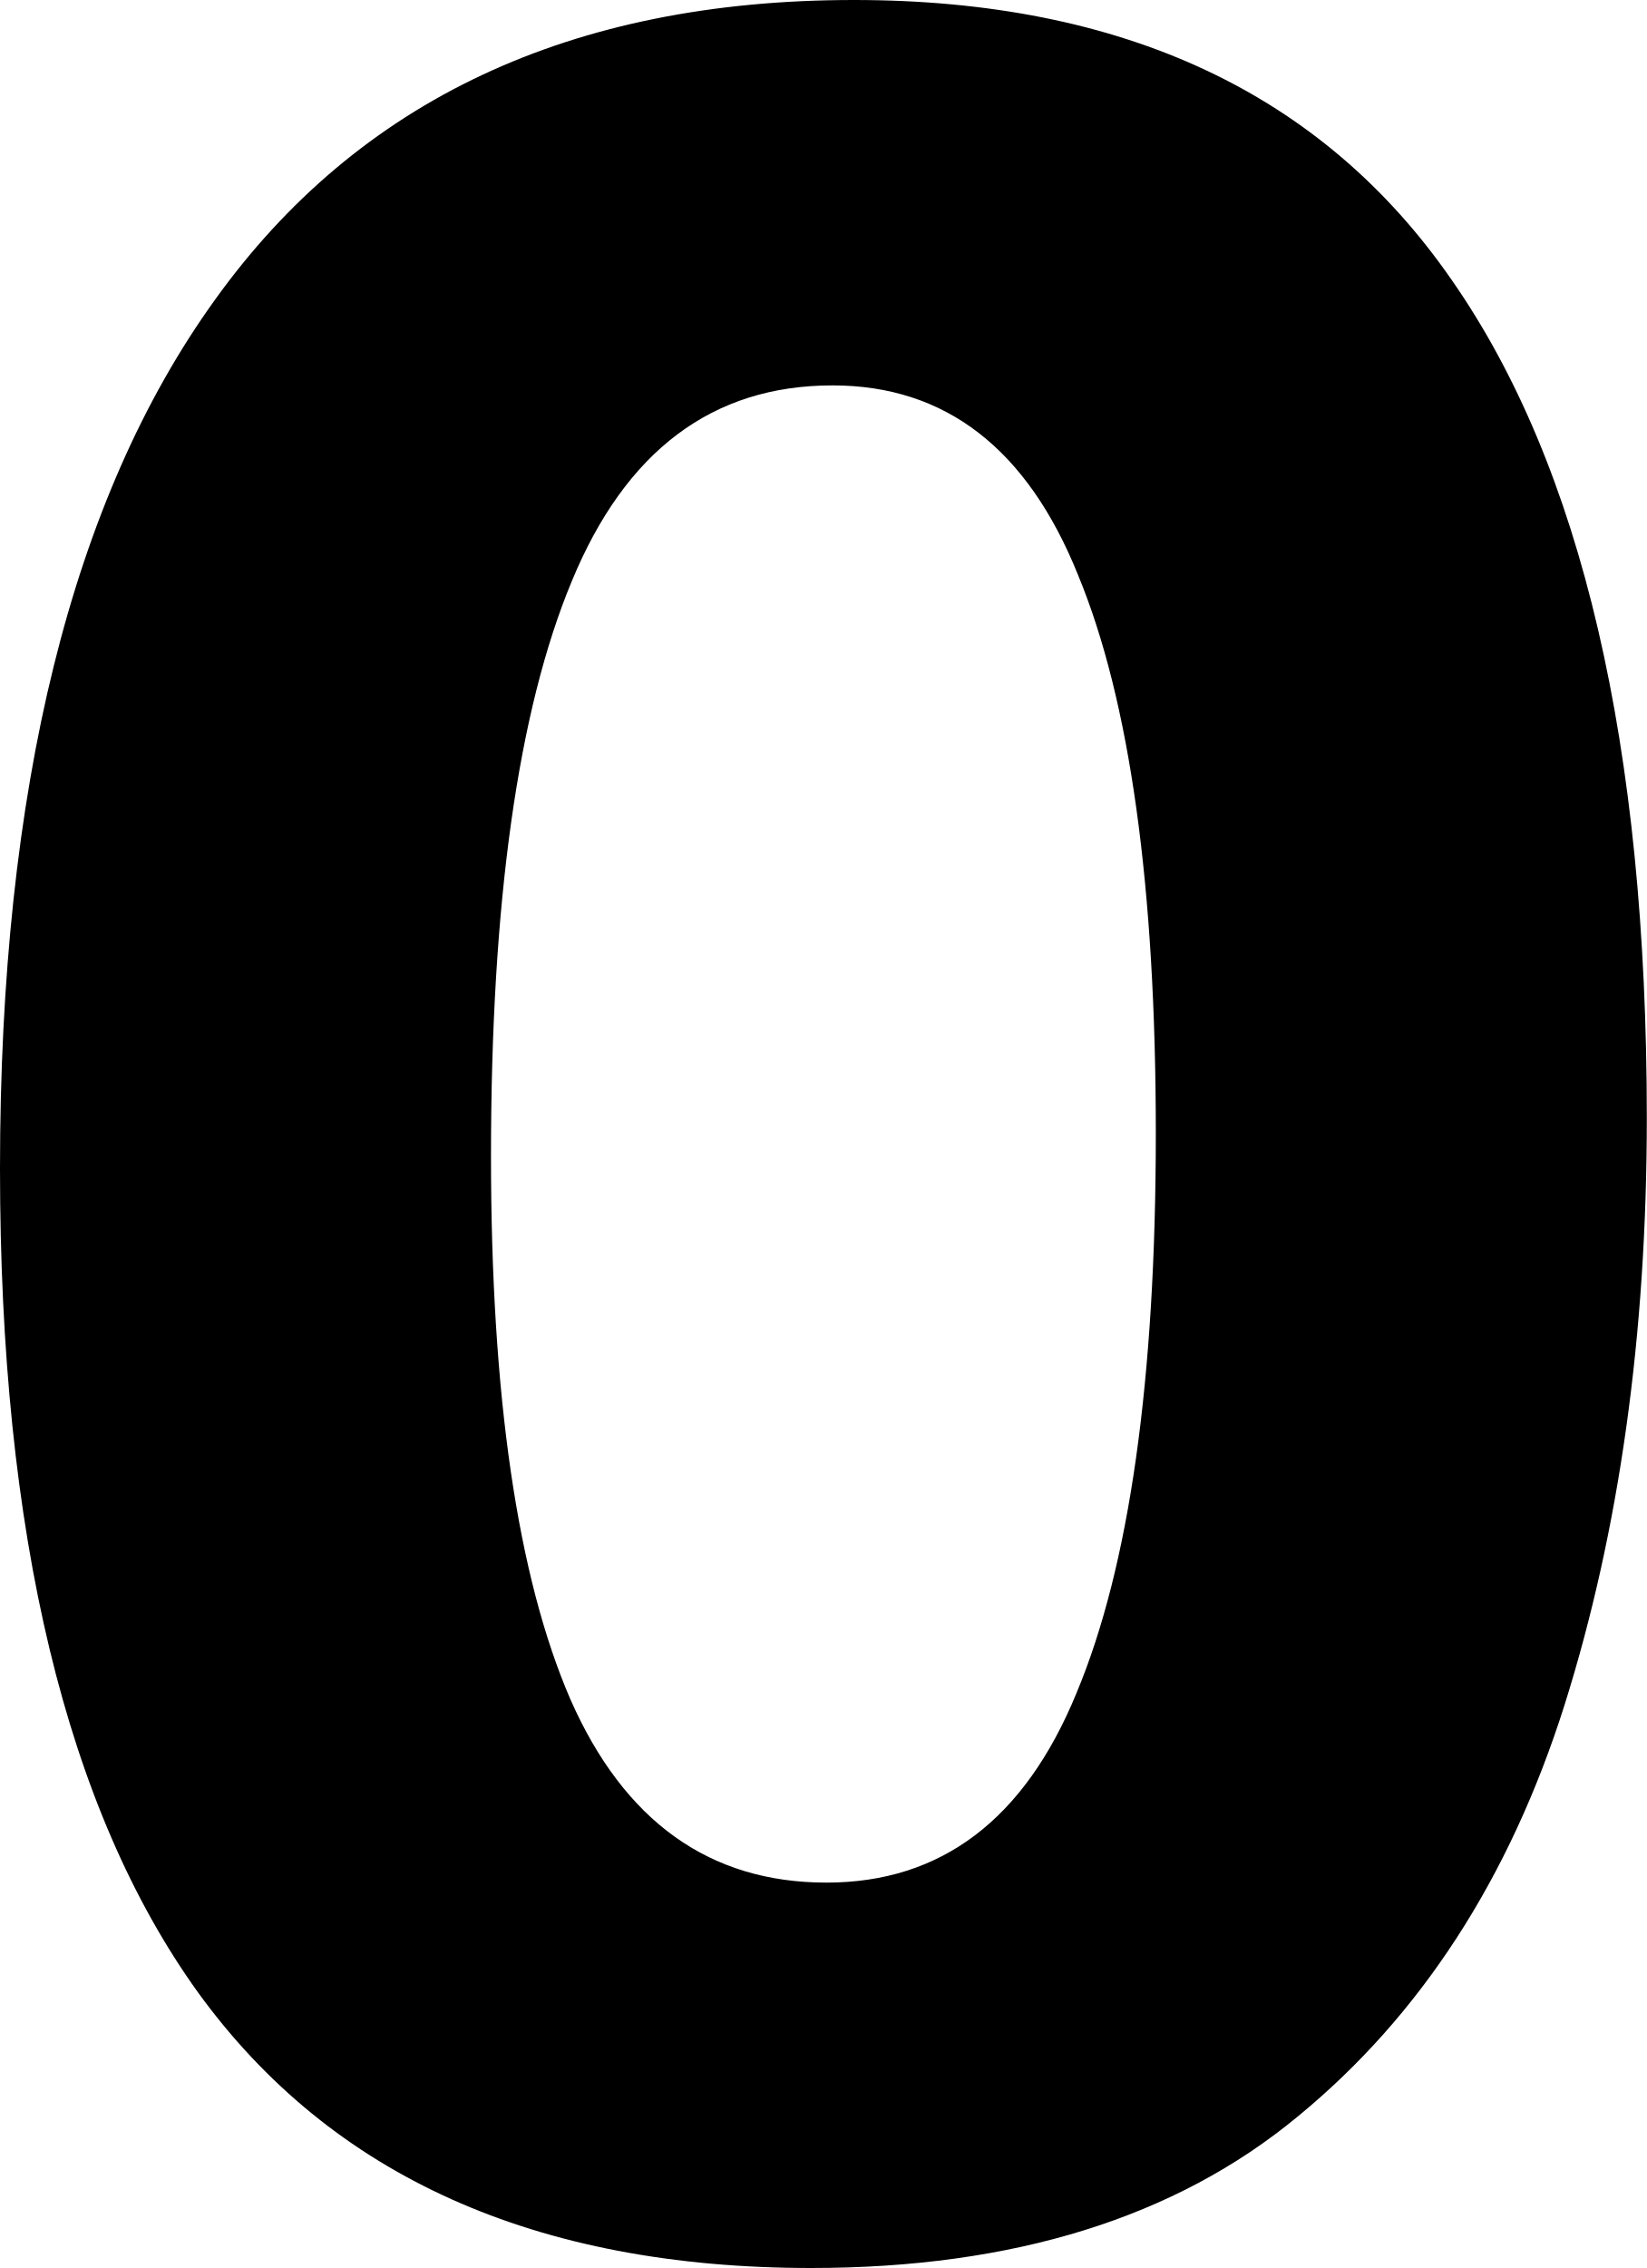
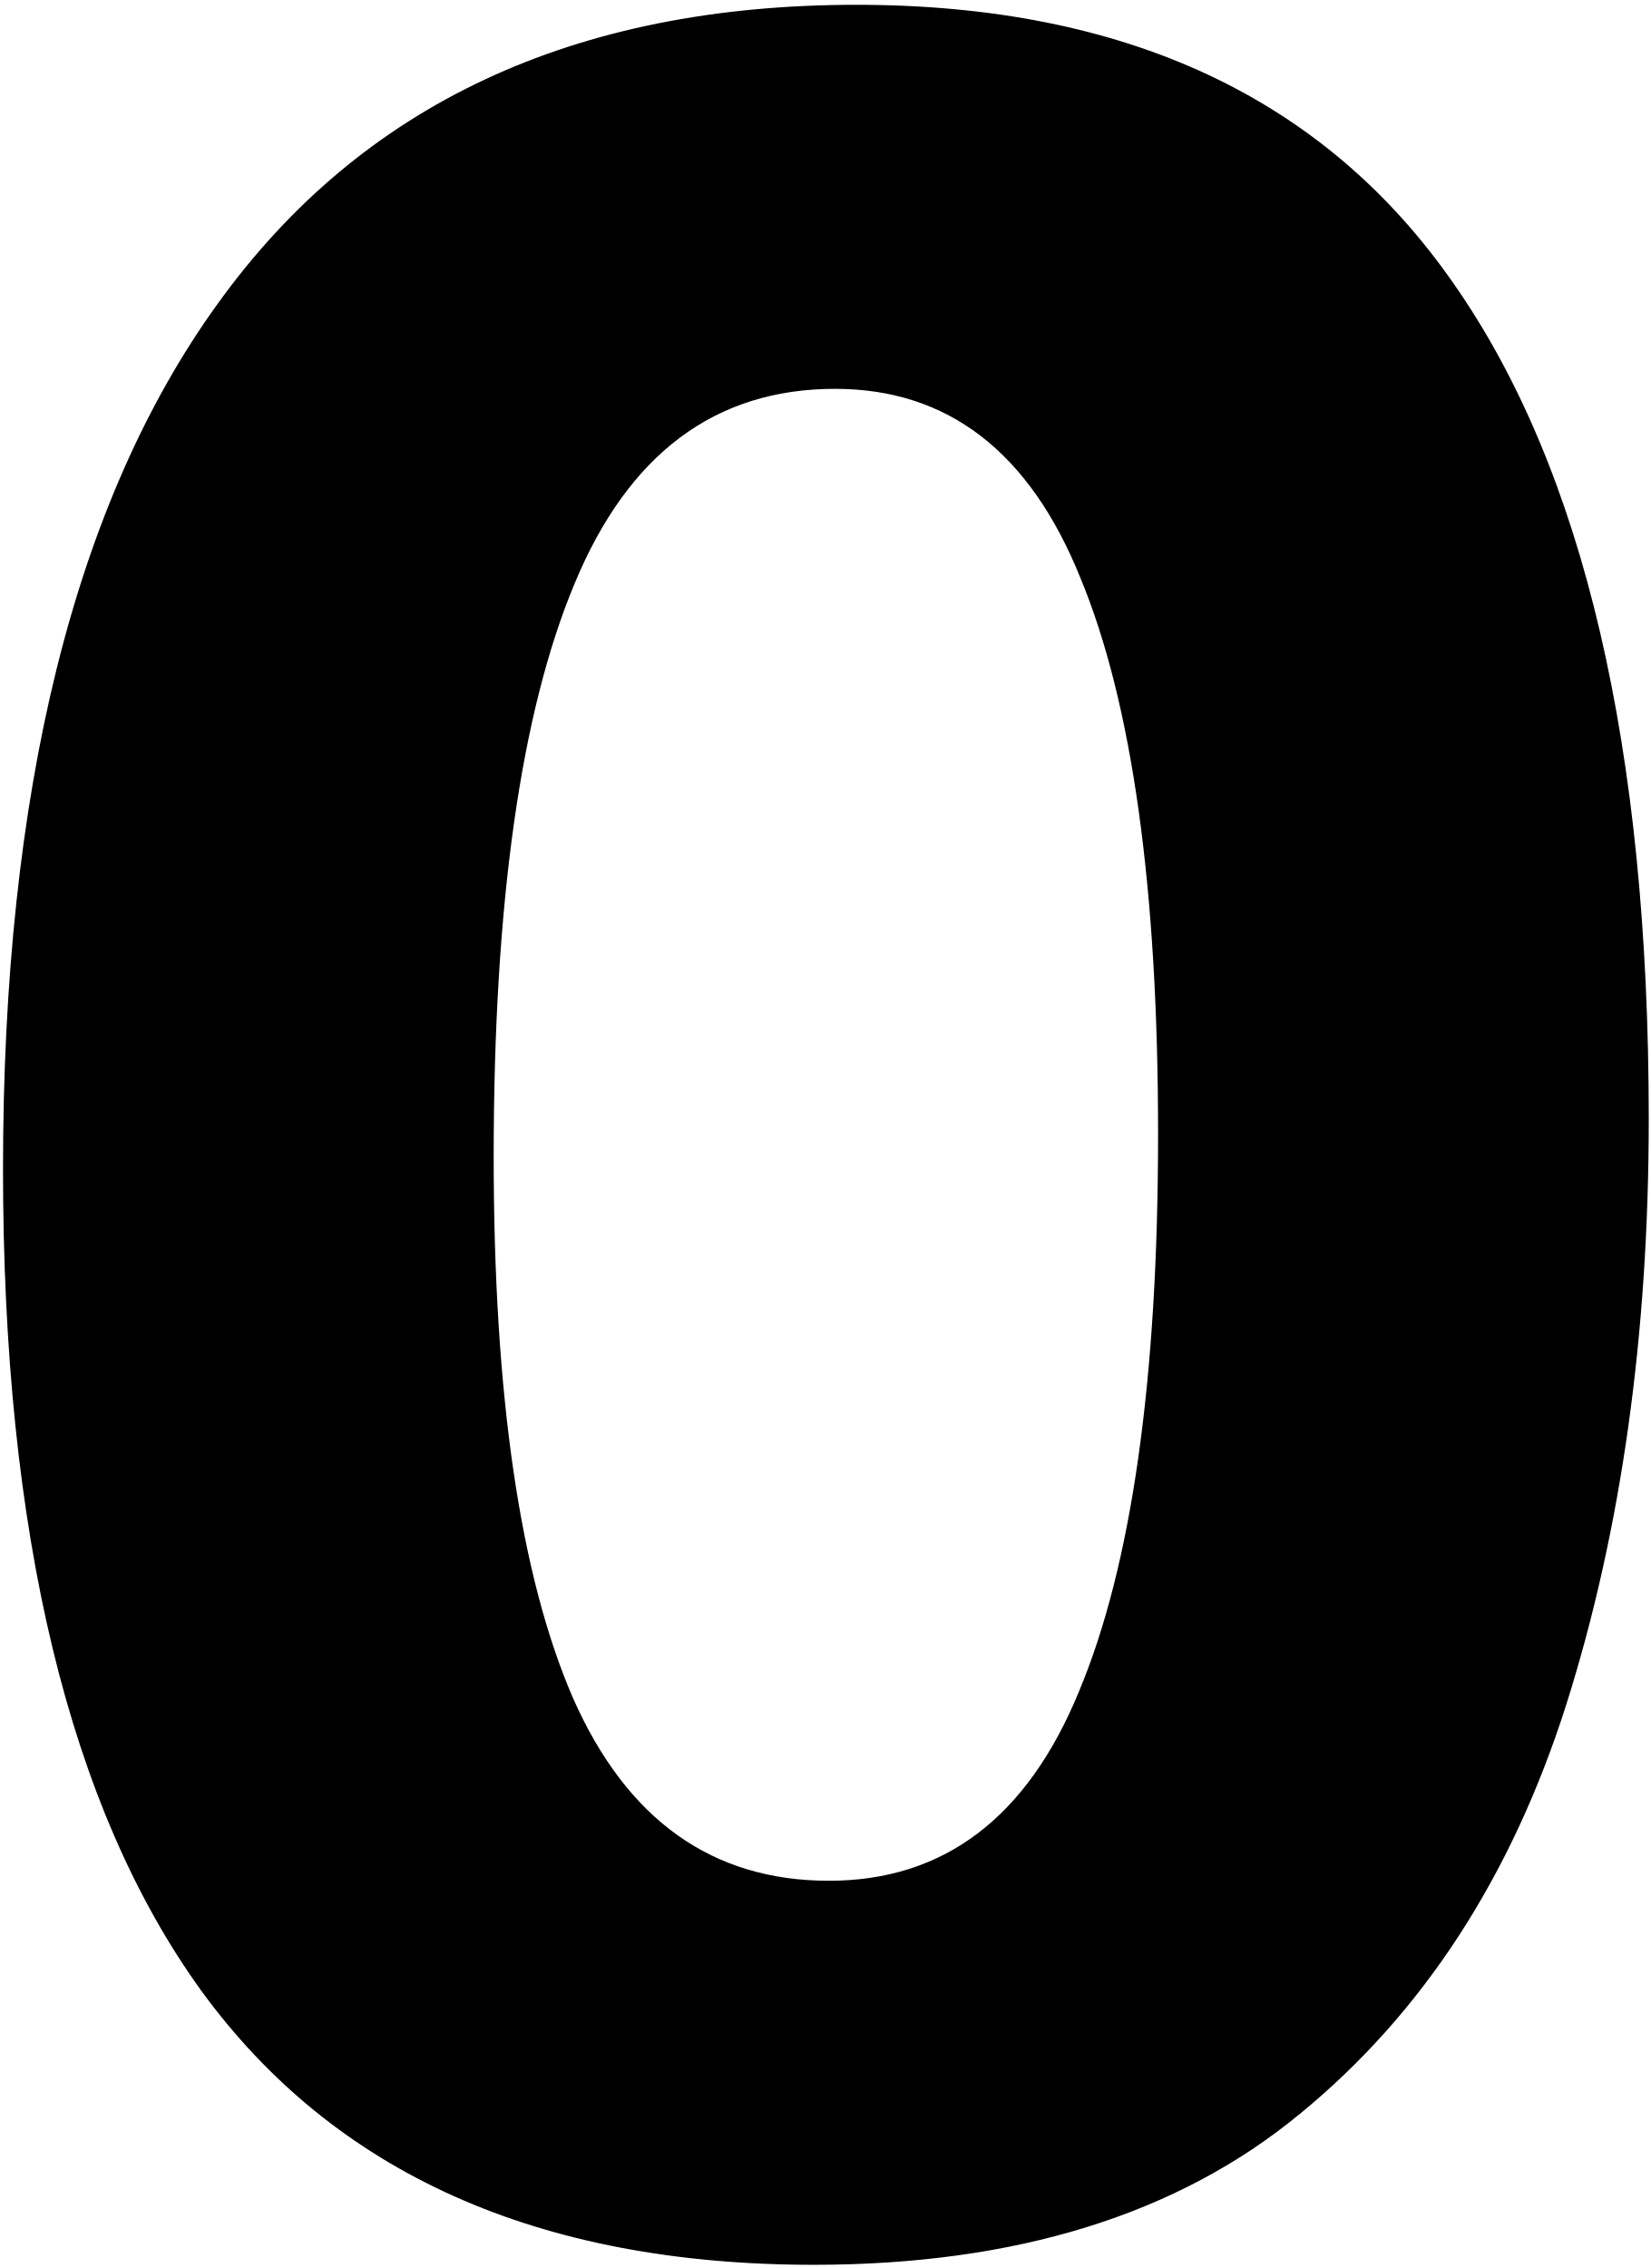
- <svg xmlns="http://www.w3.org/2000/svg" width="276" height="380" viewBox="0 0 276 380" fill="none">
-   <path d="M135.956 380C89.785 380 55.541 364.626 33.222 333.877C11.074 303.129 0 257.091 0 195.765C0 132.048 12.011 83.533 36.033 50.222C60.056 16.741 95.748 0 143.111 0C188.259 0 221.652 15.63 243.289 46.891C265.096 78.152 276 124.958 276 187.31C276 223.695 271.4 256.494 262.2 285.705C253 314.745 238.093 337.721 217.478 354.633C197.033 371.544 169.859 380 135.956 380ZM138.511 315.428C157.763 315.428 171.733 304.837 180.422 283.655C189.281 262.472 193.711 231.212 193.711 189.872C193.711 148.532 189.367 117.357 180.678 96.345C172.159 75.163 158.444 64.572 139.533 64.572C119.43 64.572 104.863 75.505 95.833 97.37C86.804 119.065 82.289 151.18 82.289 193.715C82.289 233.859 86.719 264.181 95.578 284.68C104.607 305.179 118.919 315.428 138.511 315.428Z" fill="black" />
+ <svg xmlns="http://www.w3.org/2000/svg" width="329" height="452" viewBox="0 0 329 452" fill="none">
+   <path d="M162.174 451.362C107.304 451.362 66.606 433.14 40.082 396.694C13.761 360.249 0.6 305.682 0.6 232.994C0.6 157.471 14.874 99.968 43.423 60.486C71.972 20.801 114.39 0.958 170.678 0.958C224.334 0.958 264.019 19.485 289.733 56.538C315.65 93.59 328.608 149.068 328.608 222.971C328.608 266.098 323.141 304.974 312.208 339.597C301.274 374.017 283.558 401.25 259.058 421.295C234.761 441.34 202.467 451.362 162.174 451.362ZM165.211 374.827C188.091 374.827 204.694 362.274 215.02 337.167C225.549 312.06 230.813 275.007 230.813 226.009C230.813 177.01 225.65 140.058 215.324 115.154C205.2 90.047 188.901 77.494 166.426 77.494C142.534 77.494 125.223 90.452 114.492 116.369C103.76 142.083 98.395 180.148 98.395 230.564C98.395 278.146 103.659 314.085 114.188 338.382C124.919 362.679 141.927 374.827 165.211 374.827Z" fill="black" />
</svg>
